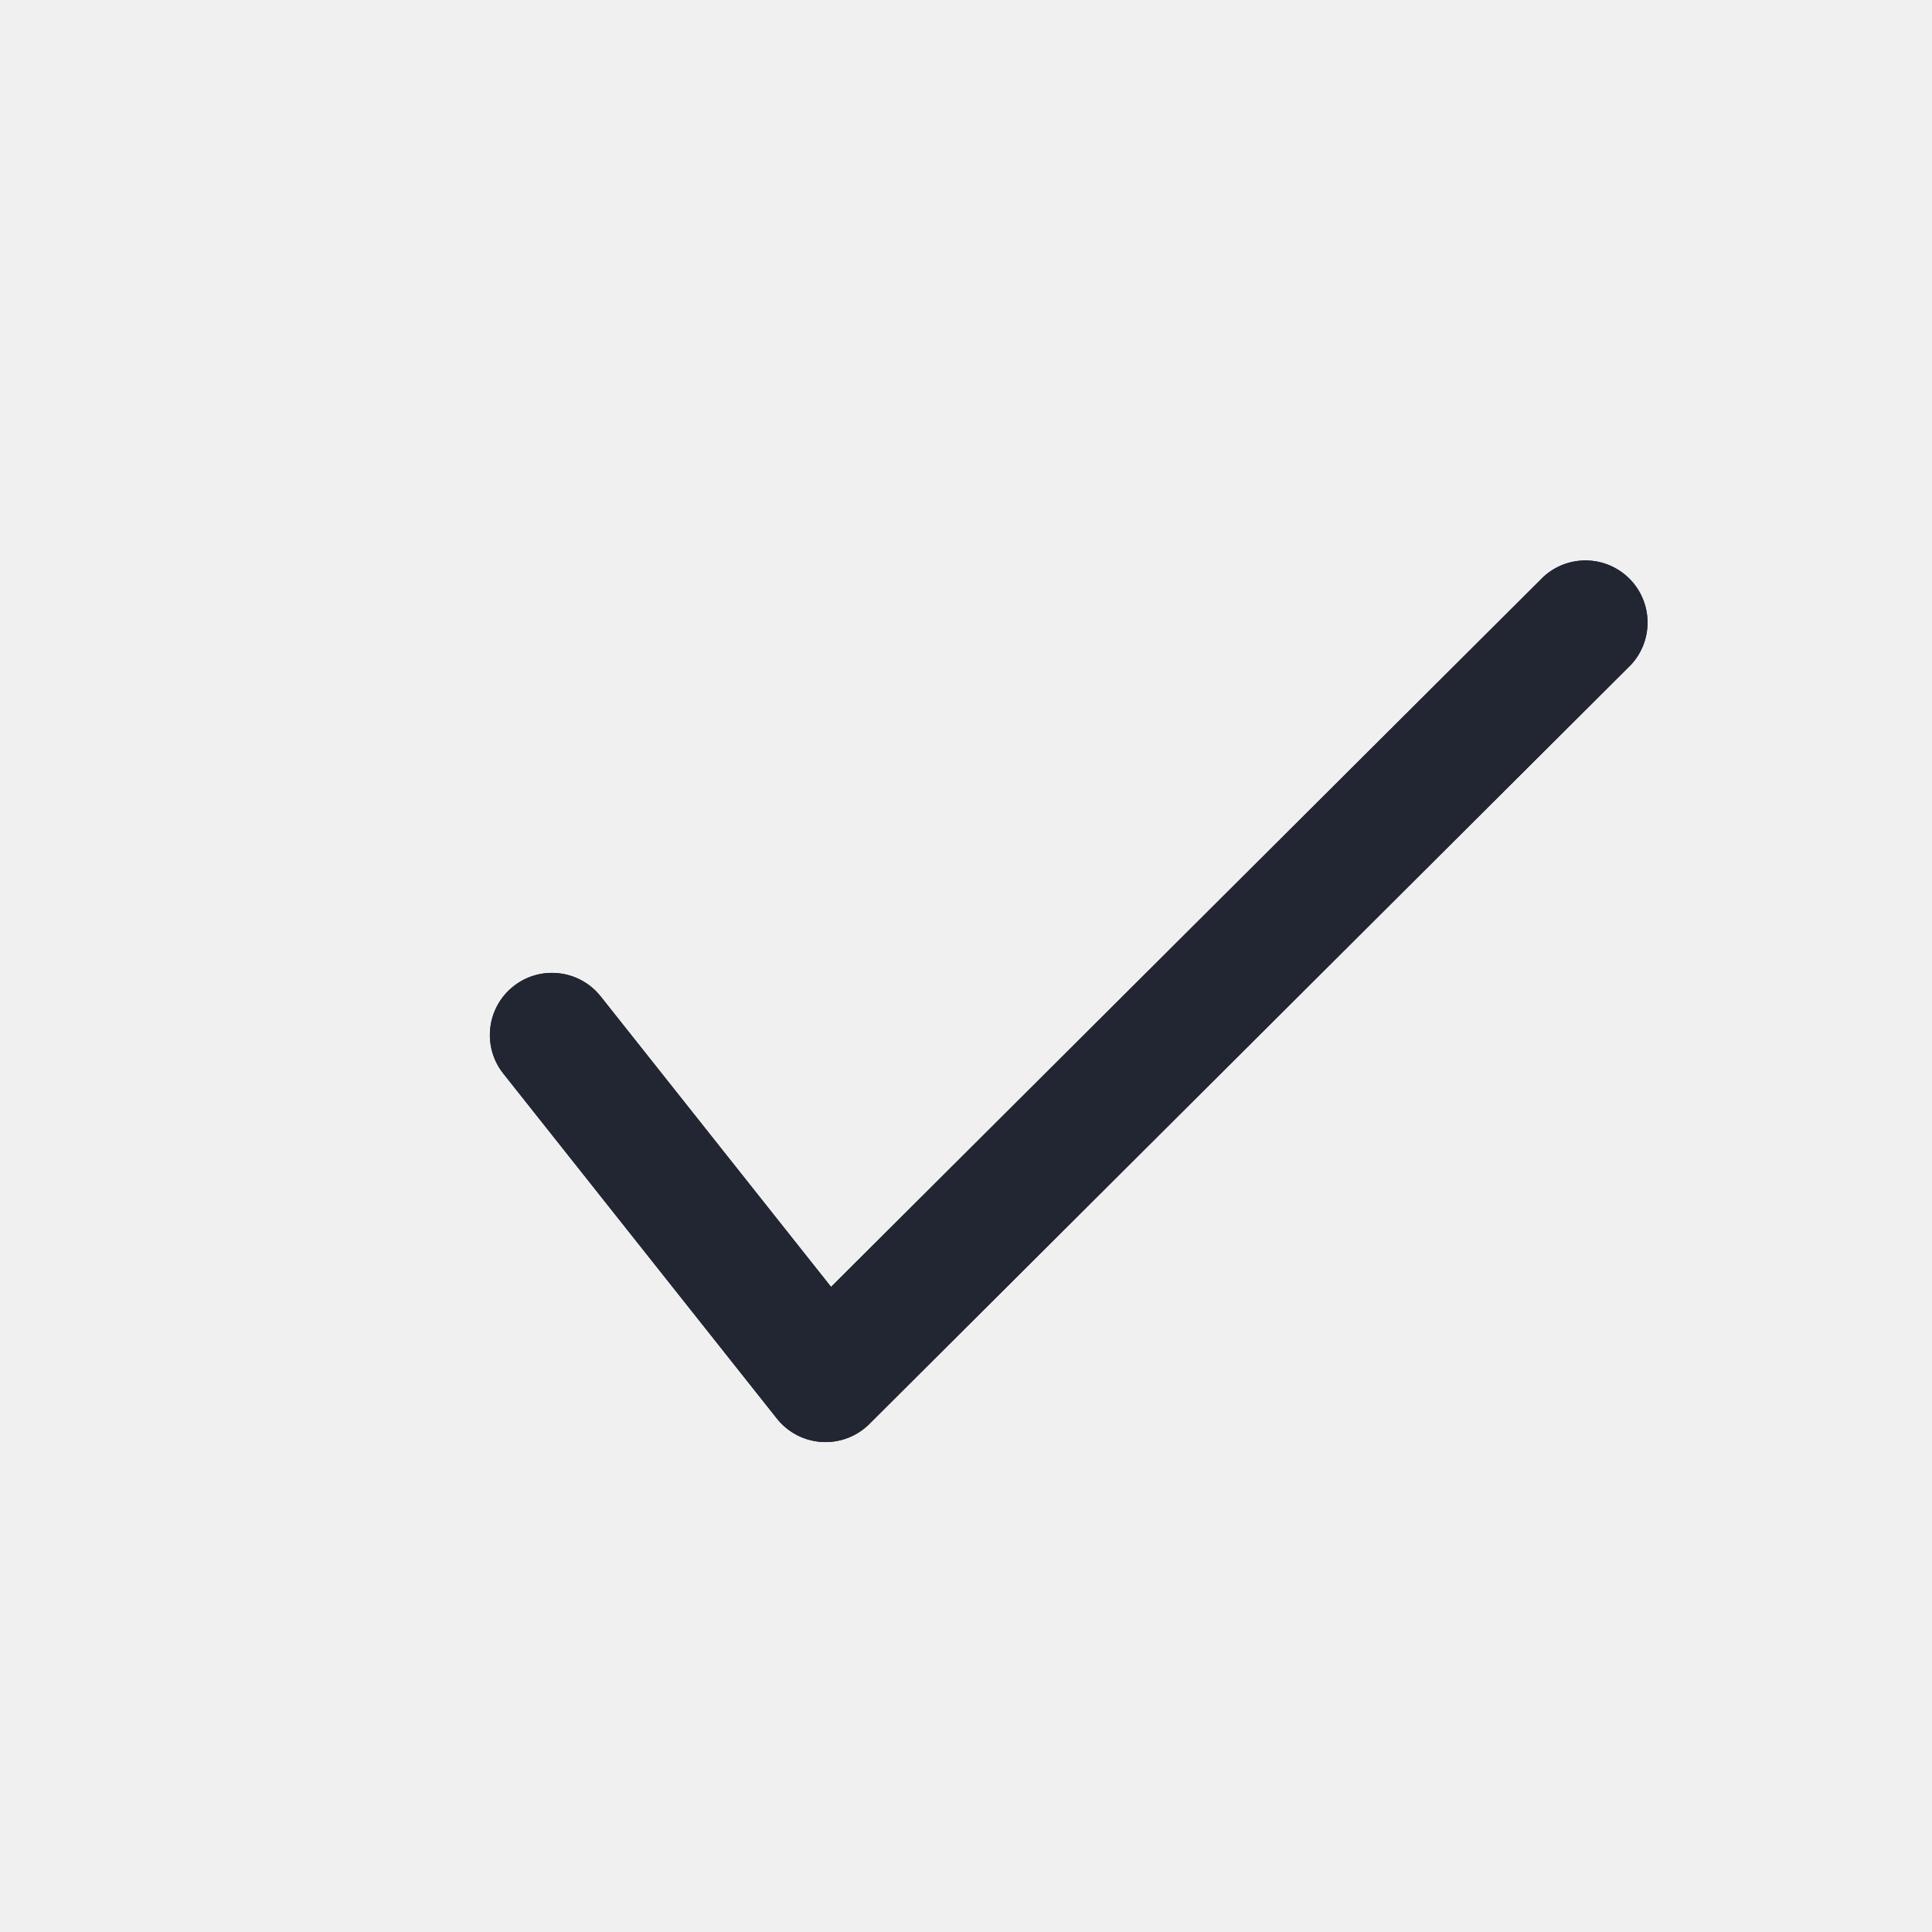
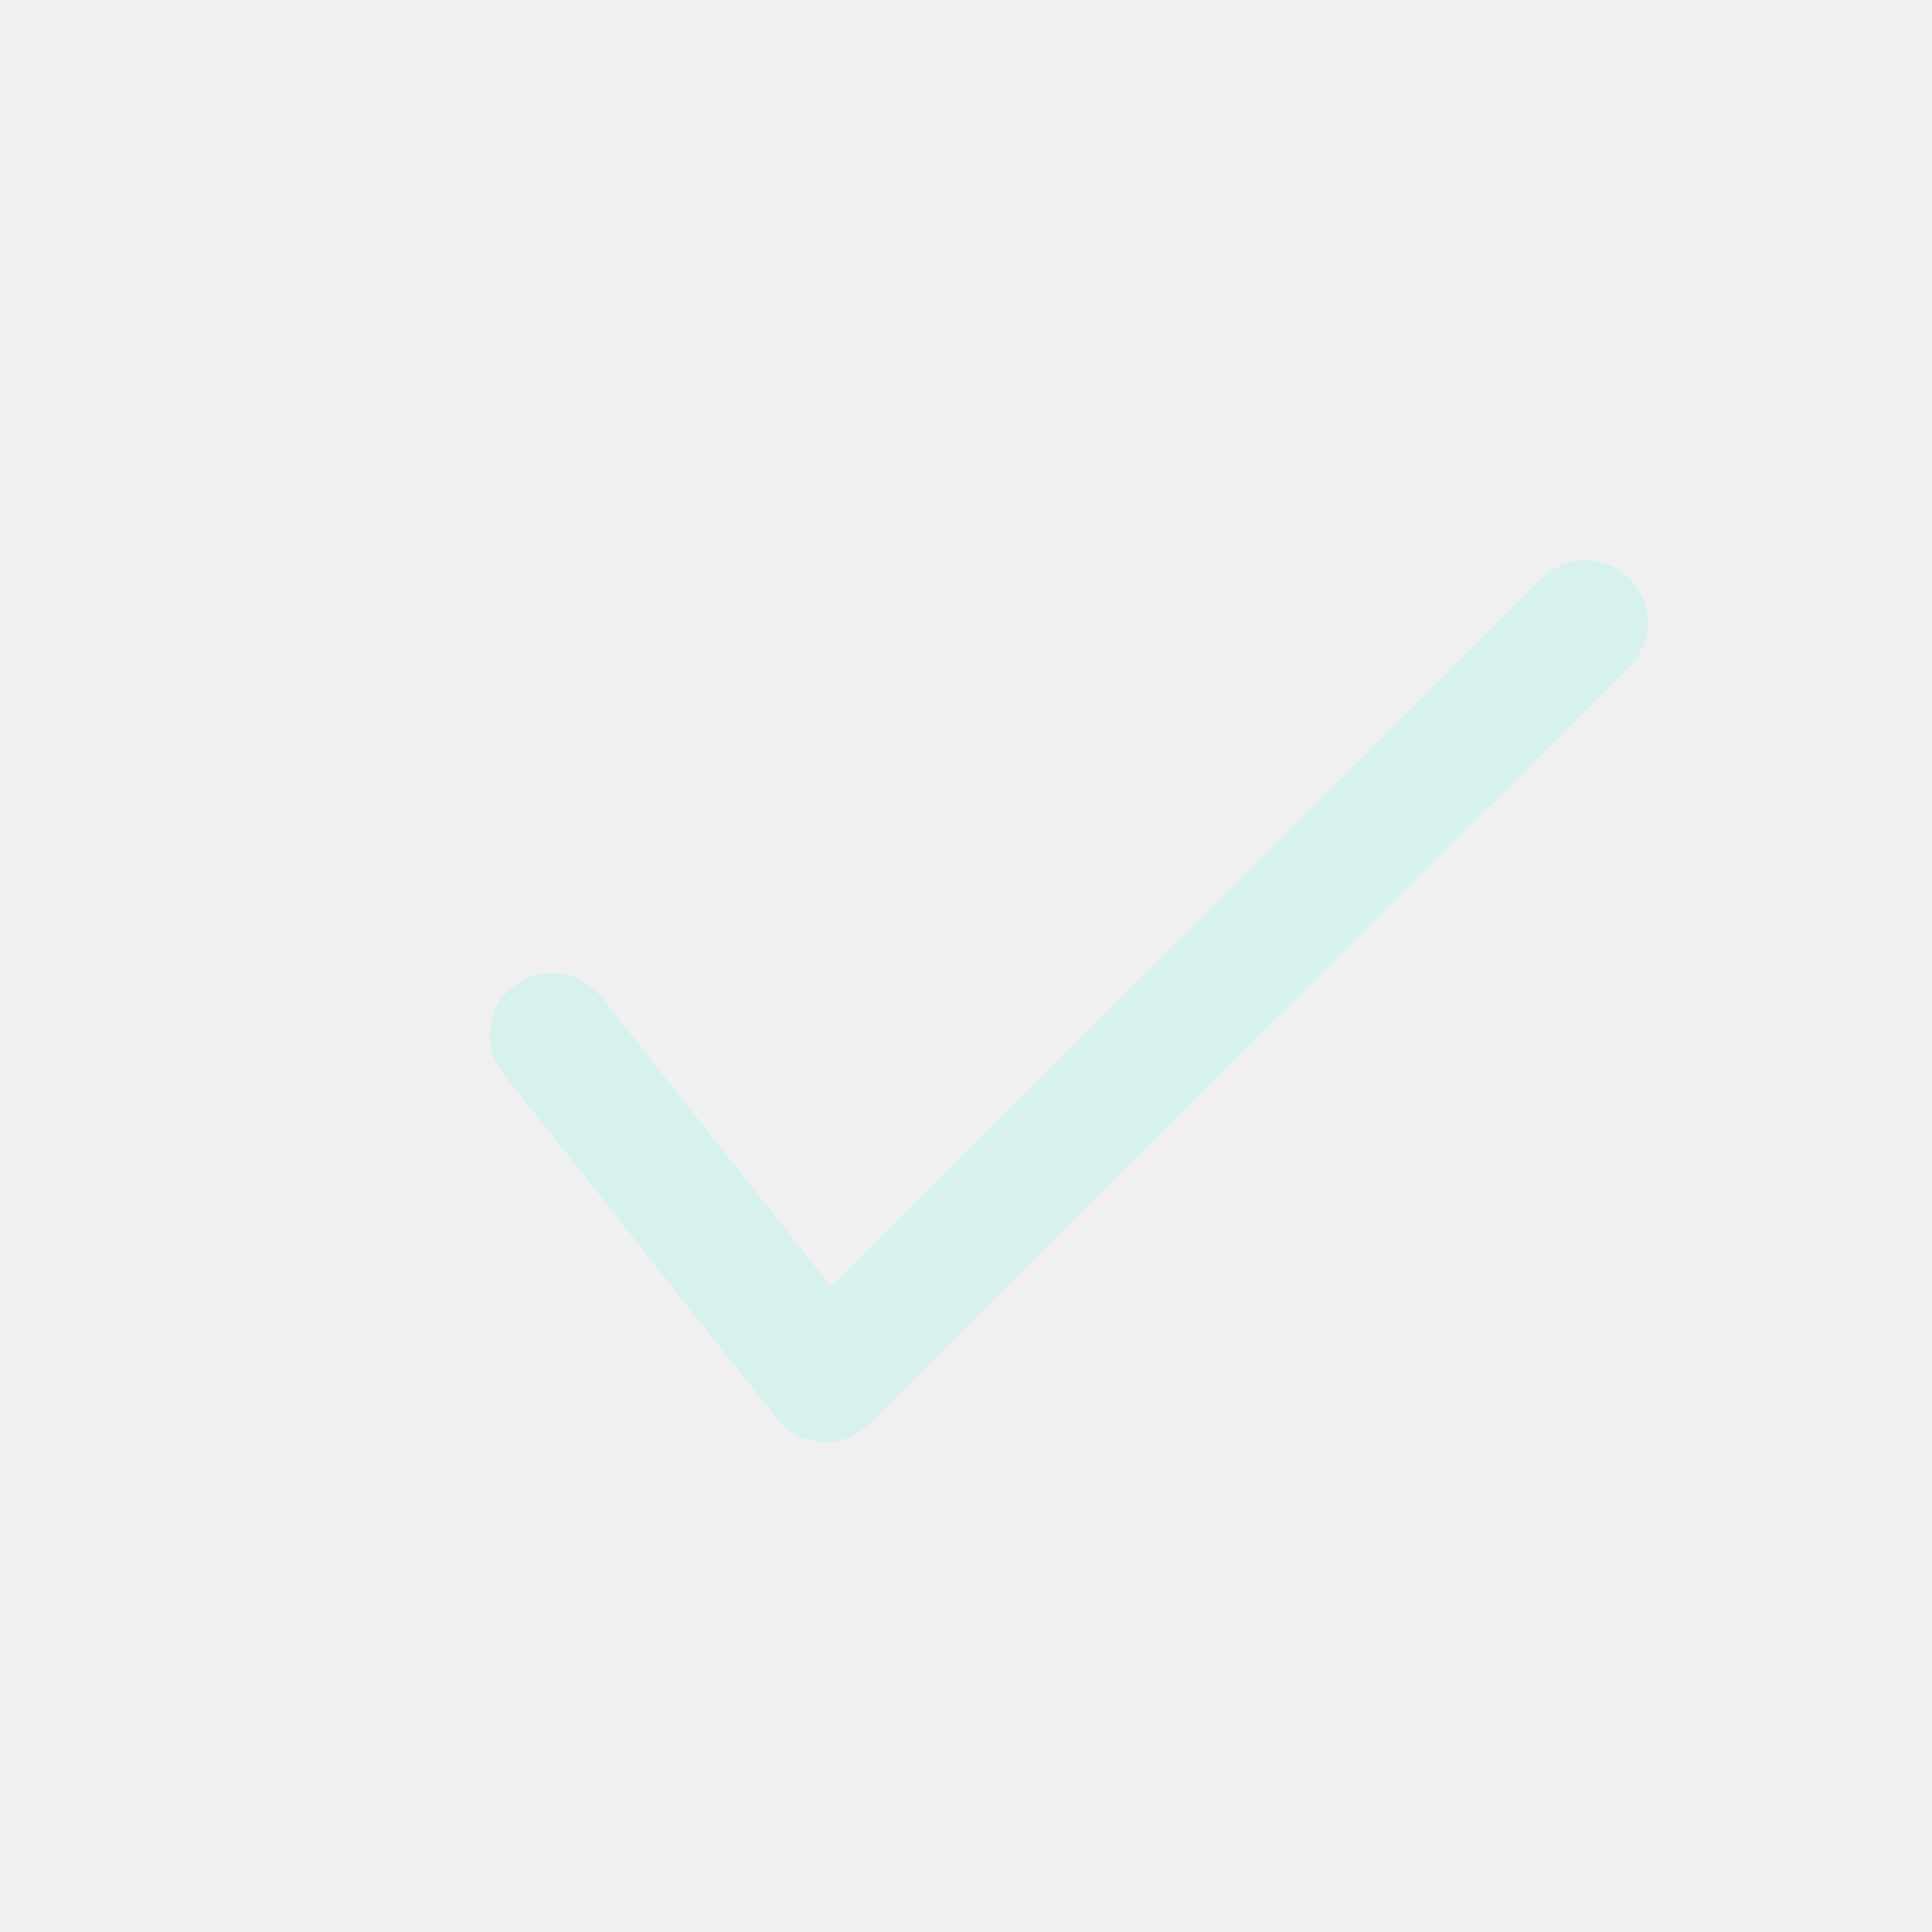
<svg xmlns="http://www.w3.org/2000/svg" xmlns:xlink="http://www.w3.org/1999/xlink" width="28" height="28" viewBox="0 0 28 28">
  <defs>
    <path id="a" d="M12.044 18.65l-3.339-4.21a.9.9 0 1 0-1.41 1.12l3.965 5a.9.9 0 0 0 1.34.077l11.035-11a.9.9 0 0 0-1.27-1.274L12.045 18.65z" />
  </defs>
  <g fill="none" fill-rule="evenodd">
    <mask id="b" fill="#fff">
      <use xlink:href="#a" />
    </mask>
-     <use fill="#222633" fill-rule="nonzero" xlink:href="#a" />
-     <g fill="#222633" mask="url(#b)">
-       <path d="M0 0h28v28H0z" />
+     <use fill="#D7F2EE" fill-rule="nonzero" xlink:href="#a" />
+     <g fill="#D7F2EE" mask="url(#b)">
+       <path d="M3 2h25v25H3z" />
    </g>
  </g>
</svg>
